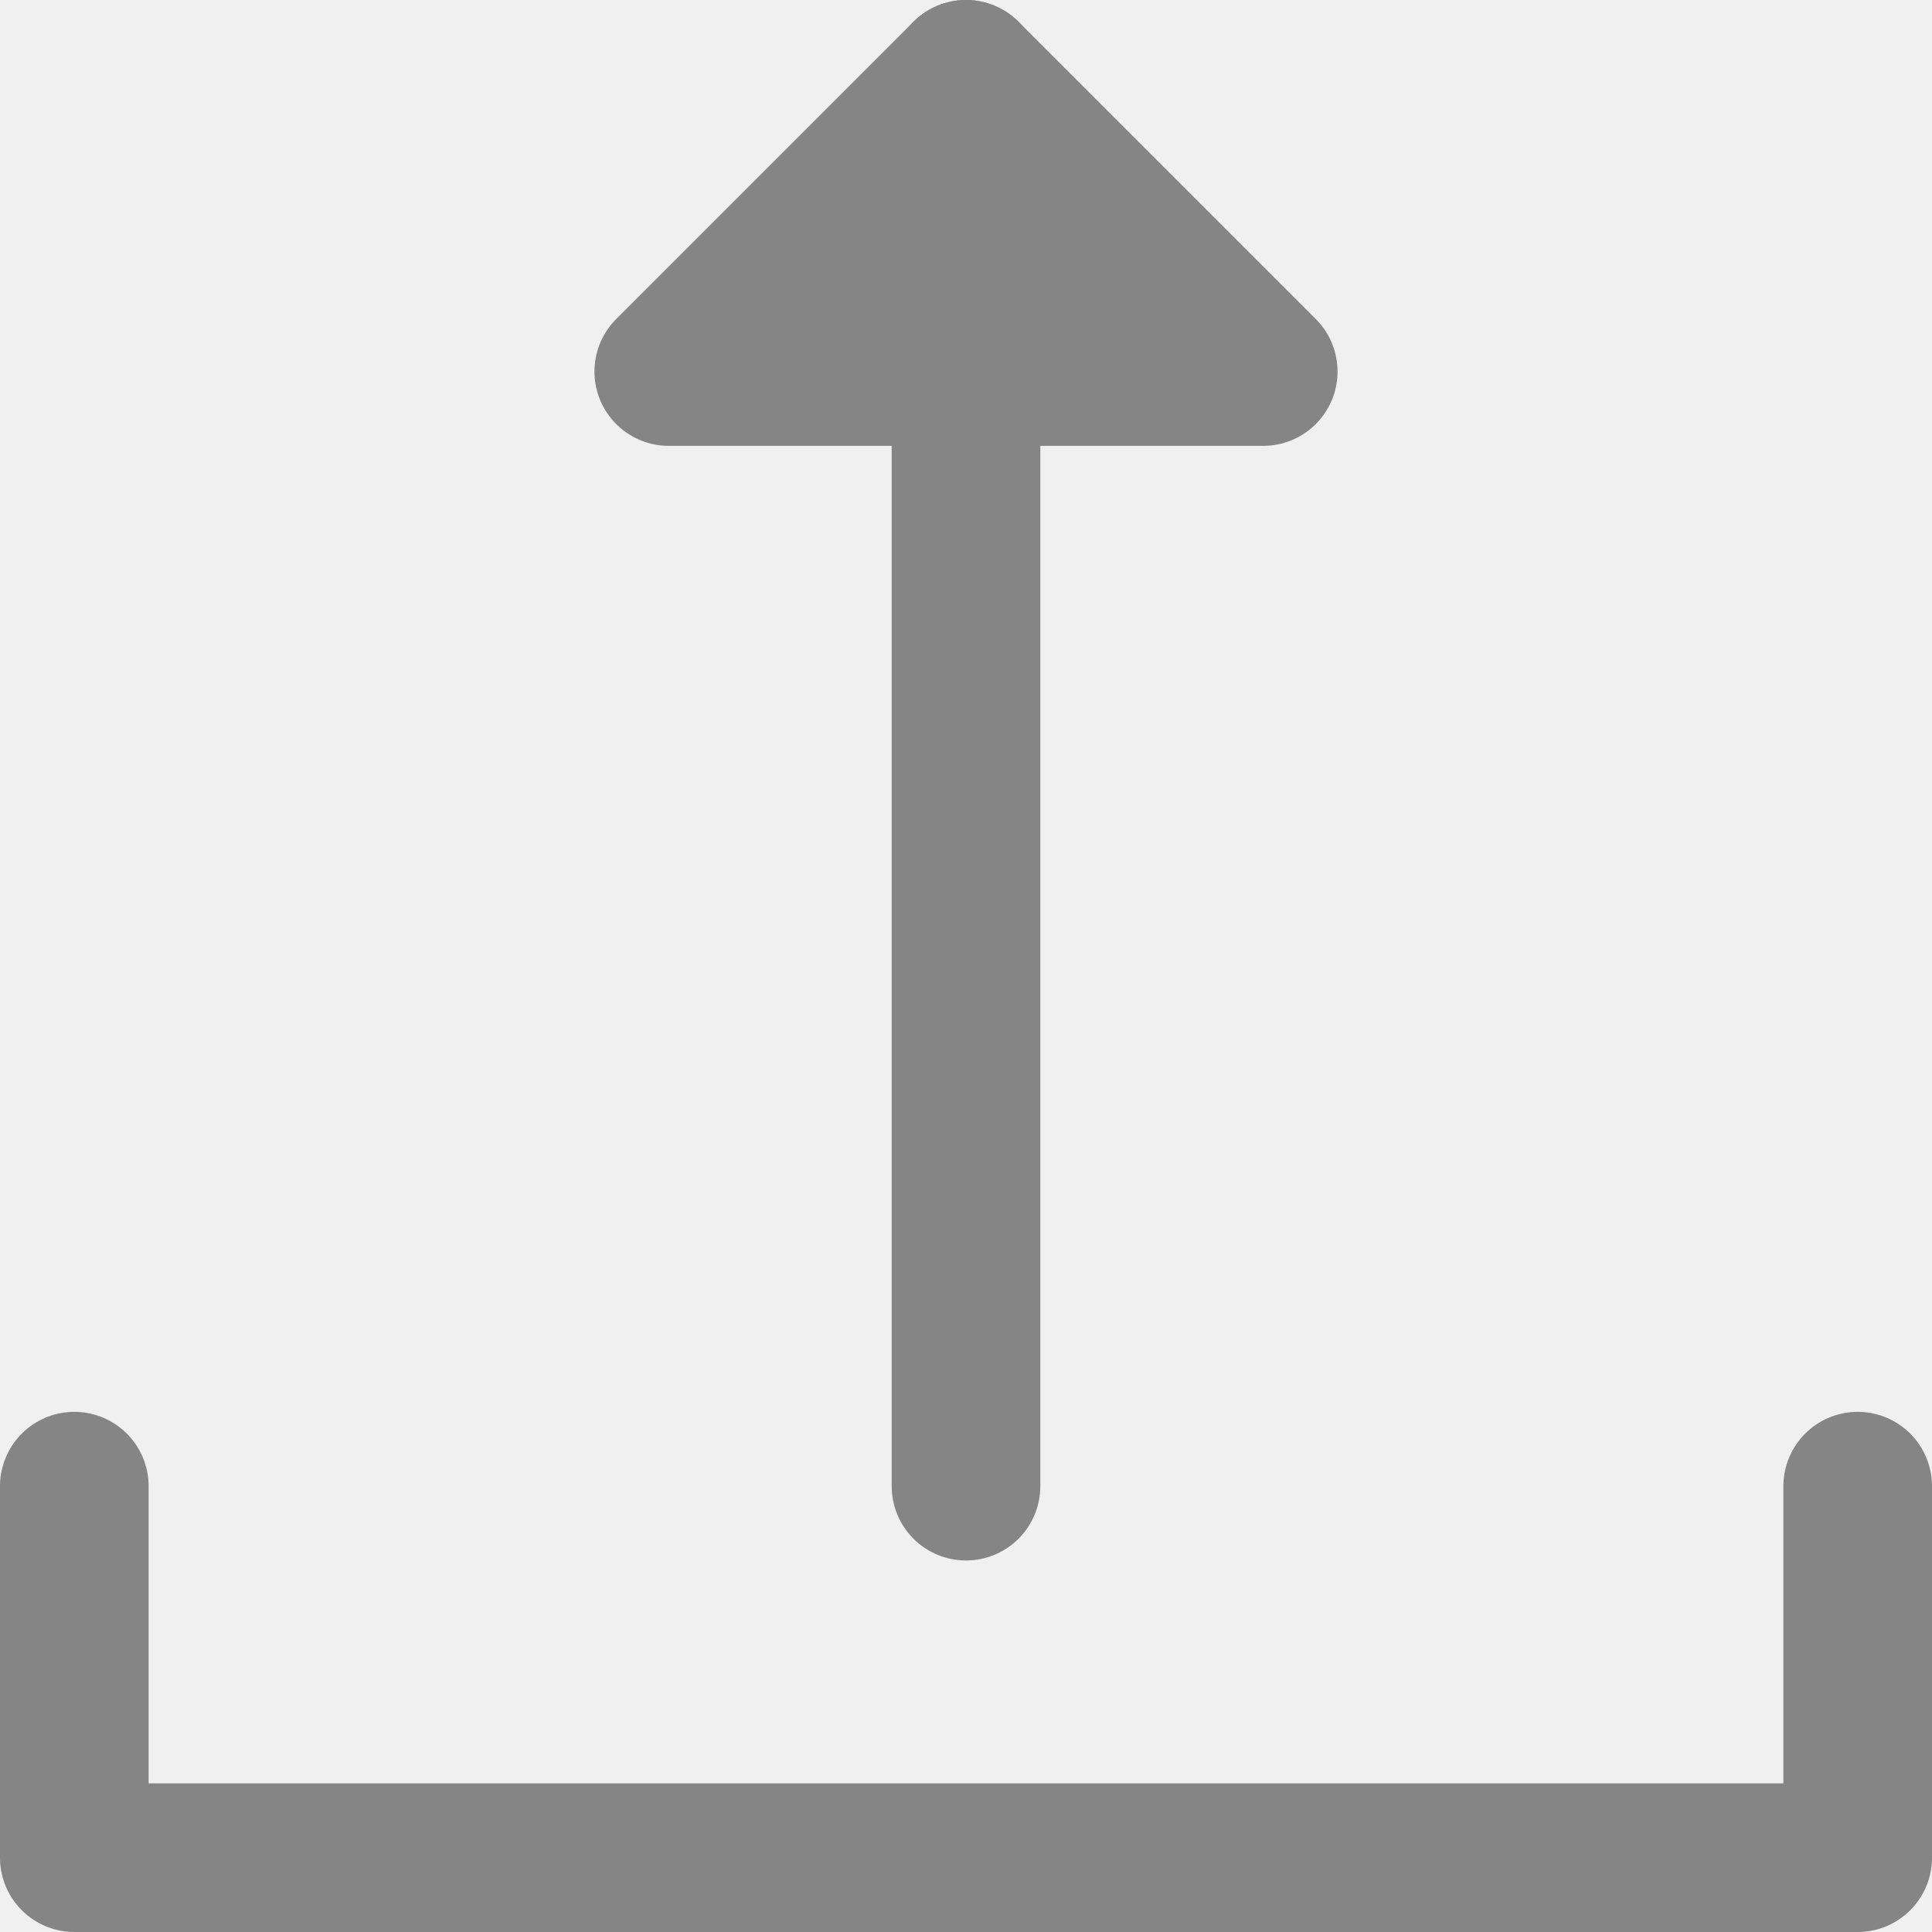
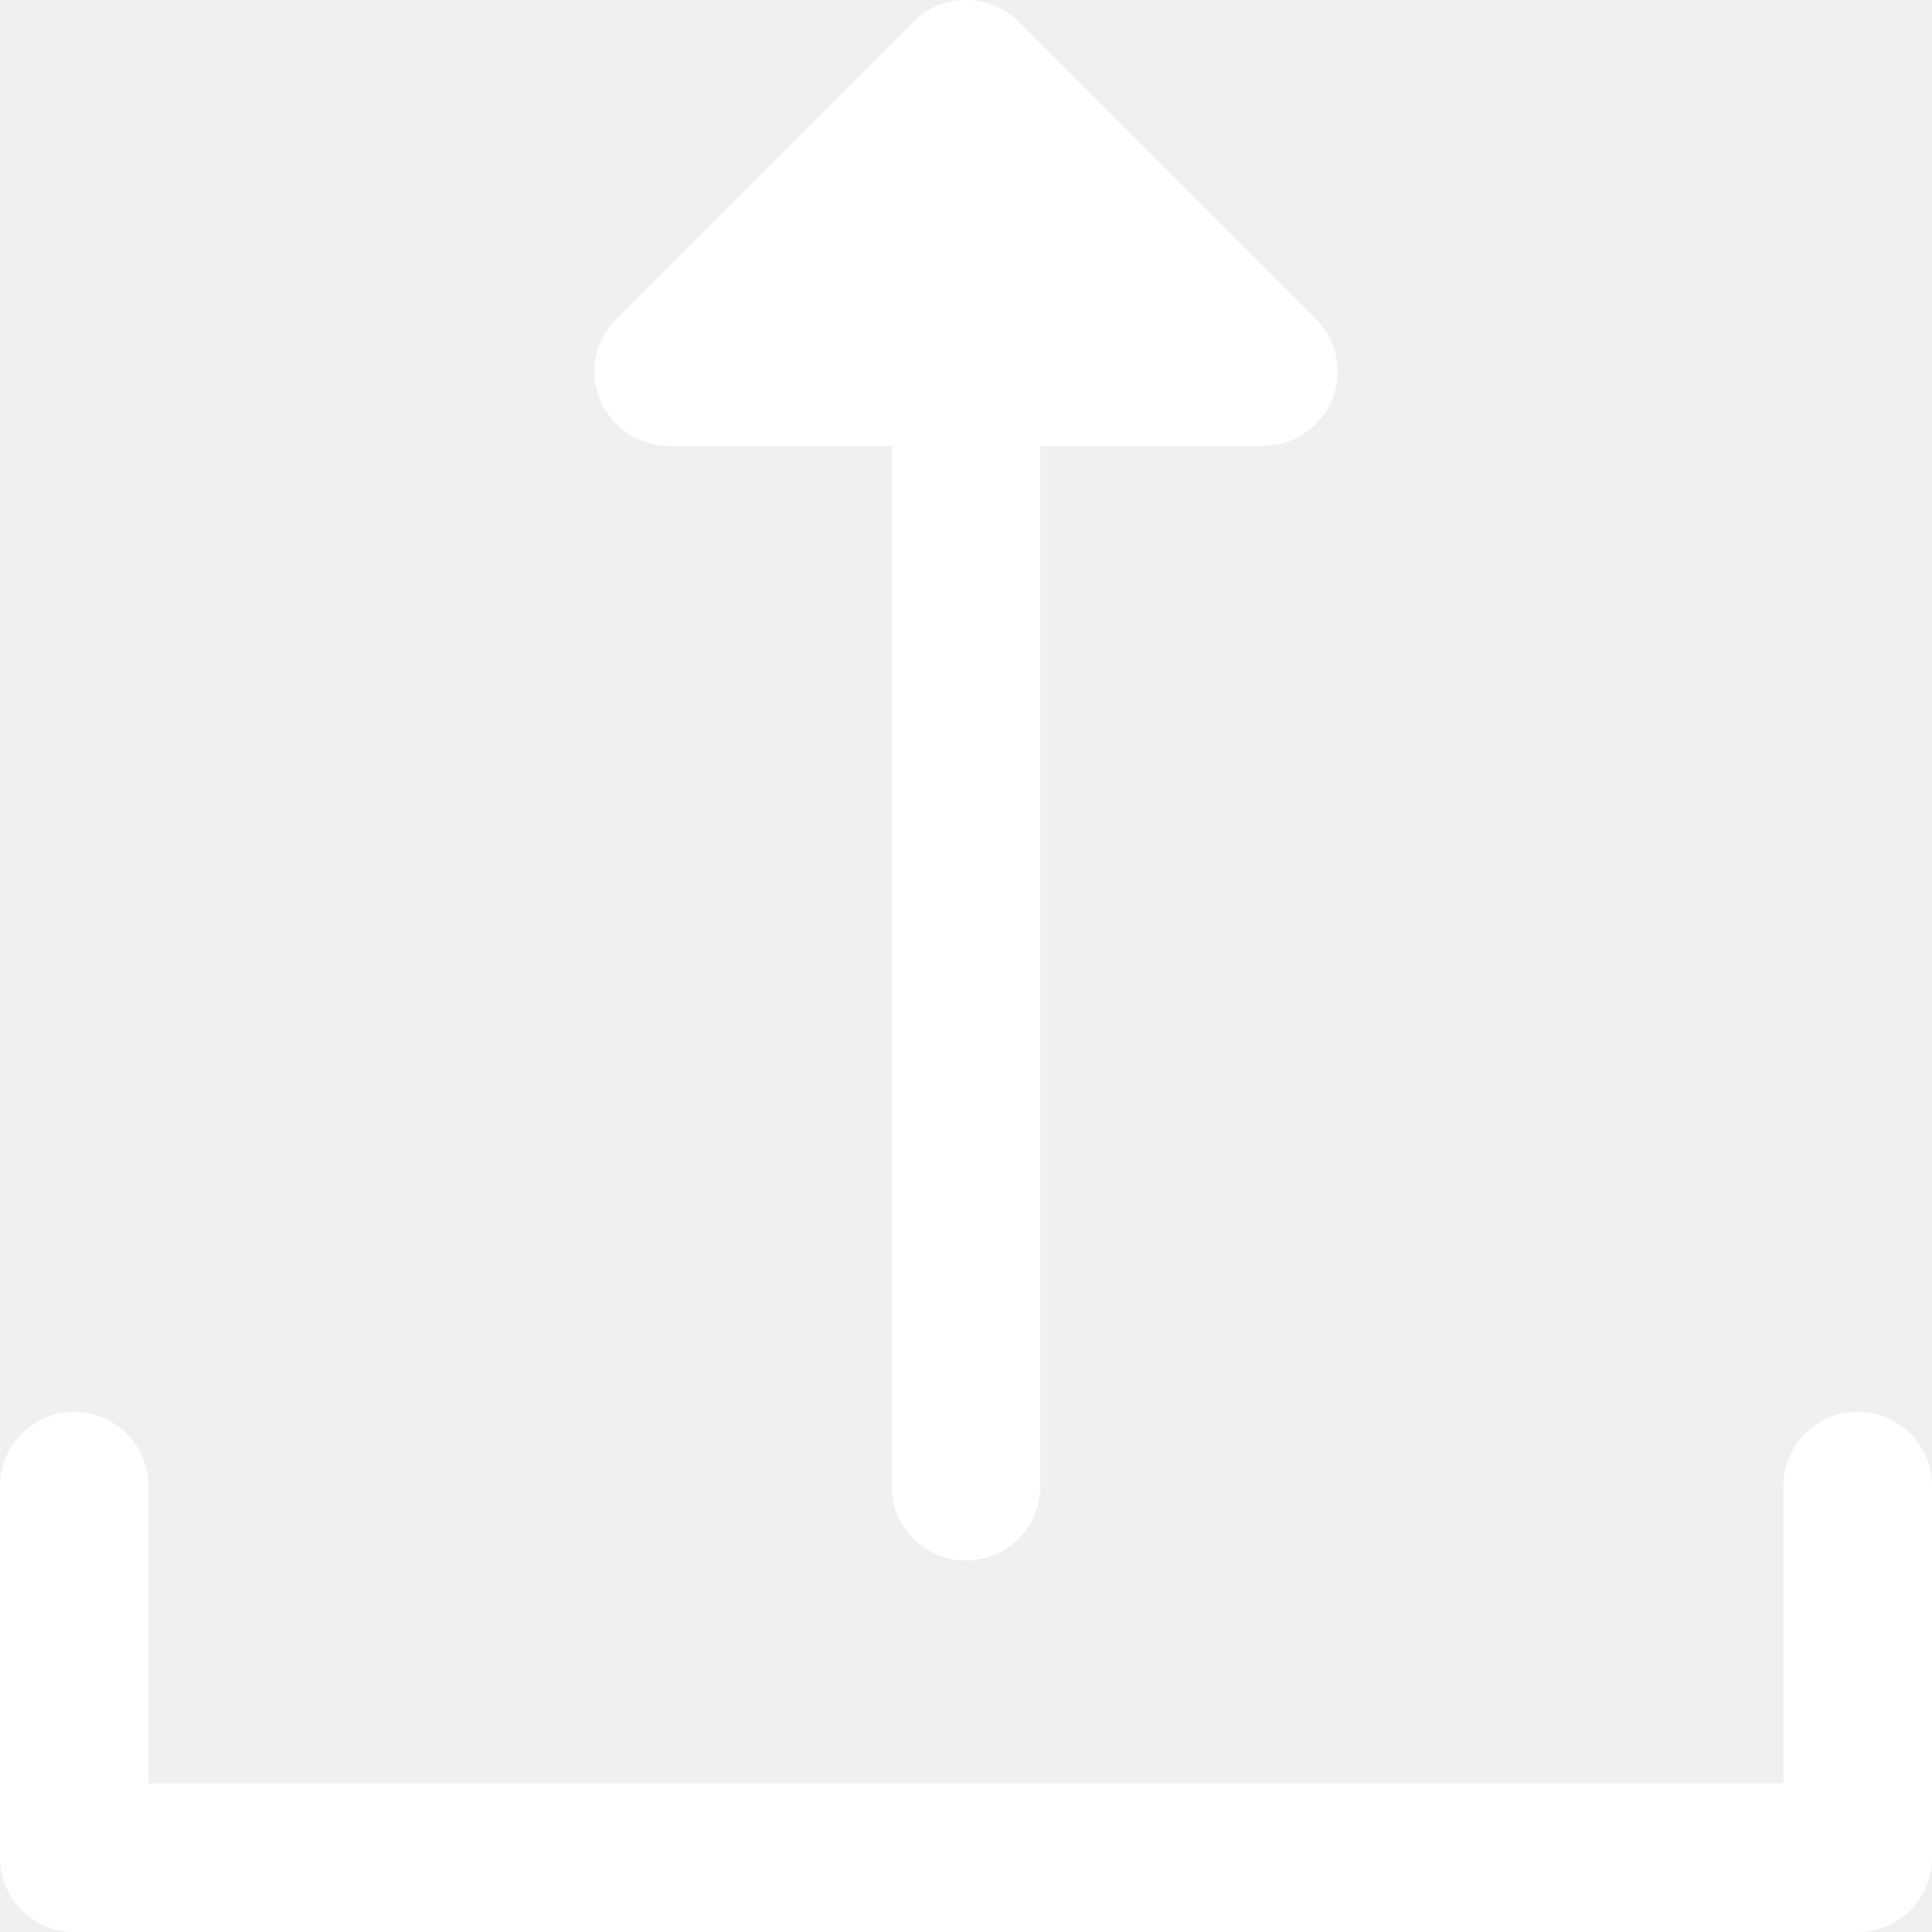
<svg xmlns="http://www.w3.org/2000/svg" width="26" height="26" viewBox="0 0 26 26">
  <g id="upload" transform="translate(-111 -375.2)">
-     <path id="Path_38" data-name="Path 38" d="M11,0h5V24H11" transform="translate(136 384.2) rotate(90)" fill="none" stroke="#858585" stroke-linecap="round" stroke-linejoin="round" stroke-width="2" />
-     <path id="Polygon_6" data-name="Polygon 6" d="M4,0,8,4H0Z" transform="translate(120 376.2)" fill="#858585" stroke="#858585" stroke-linecap="round" stroke-linejoin="round" stroke-width="2" />
-     <path id="Path_39" data-name="Path 39" d="M0,12V31" transform="translate(124 364.2)" fill="none" stroke="#858585" stroke-linecap="round" stroke-width="2" />
+     <path id="Path_38" data-name="Path 38" d="M11,0h5V24H11" transform="translate(136 384.2) rotate(90)" fill="none" stroke="#fff" stroke-linecap="round" stroke-linejoin="round" stroke-width="2" />
+     <path id="Polygon_6" data-name="Polygon 6" d="M4,0,8,4H0Z" transform="translate(120 376.2)" fill="#fff" stroke="#fff" stroke-linecap="round" stroke-linejoin="round" stroke-width="2" />
+     <path id="Path_39" data-name="Path 39" d="M0,12V31" transform="translate(124 364.2)" fill="none" stroke="#fff" stroke-linecap="round" stroke-width="2" />
  </g>
</svg>
